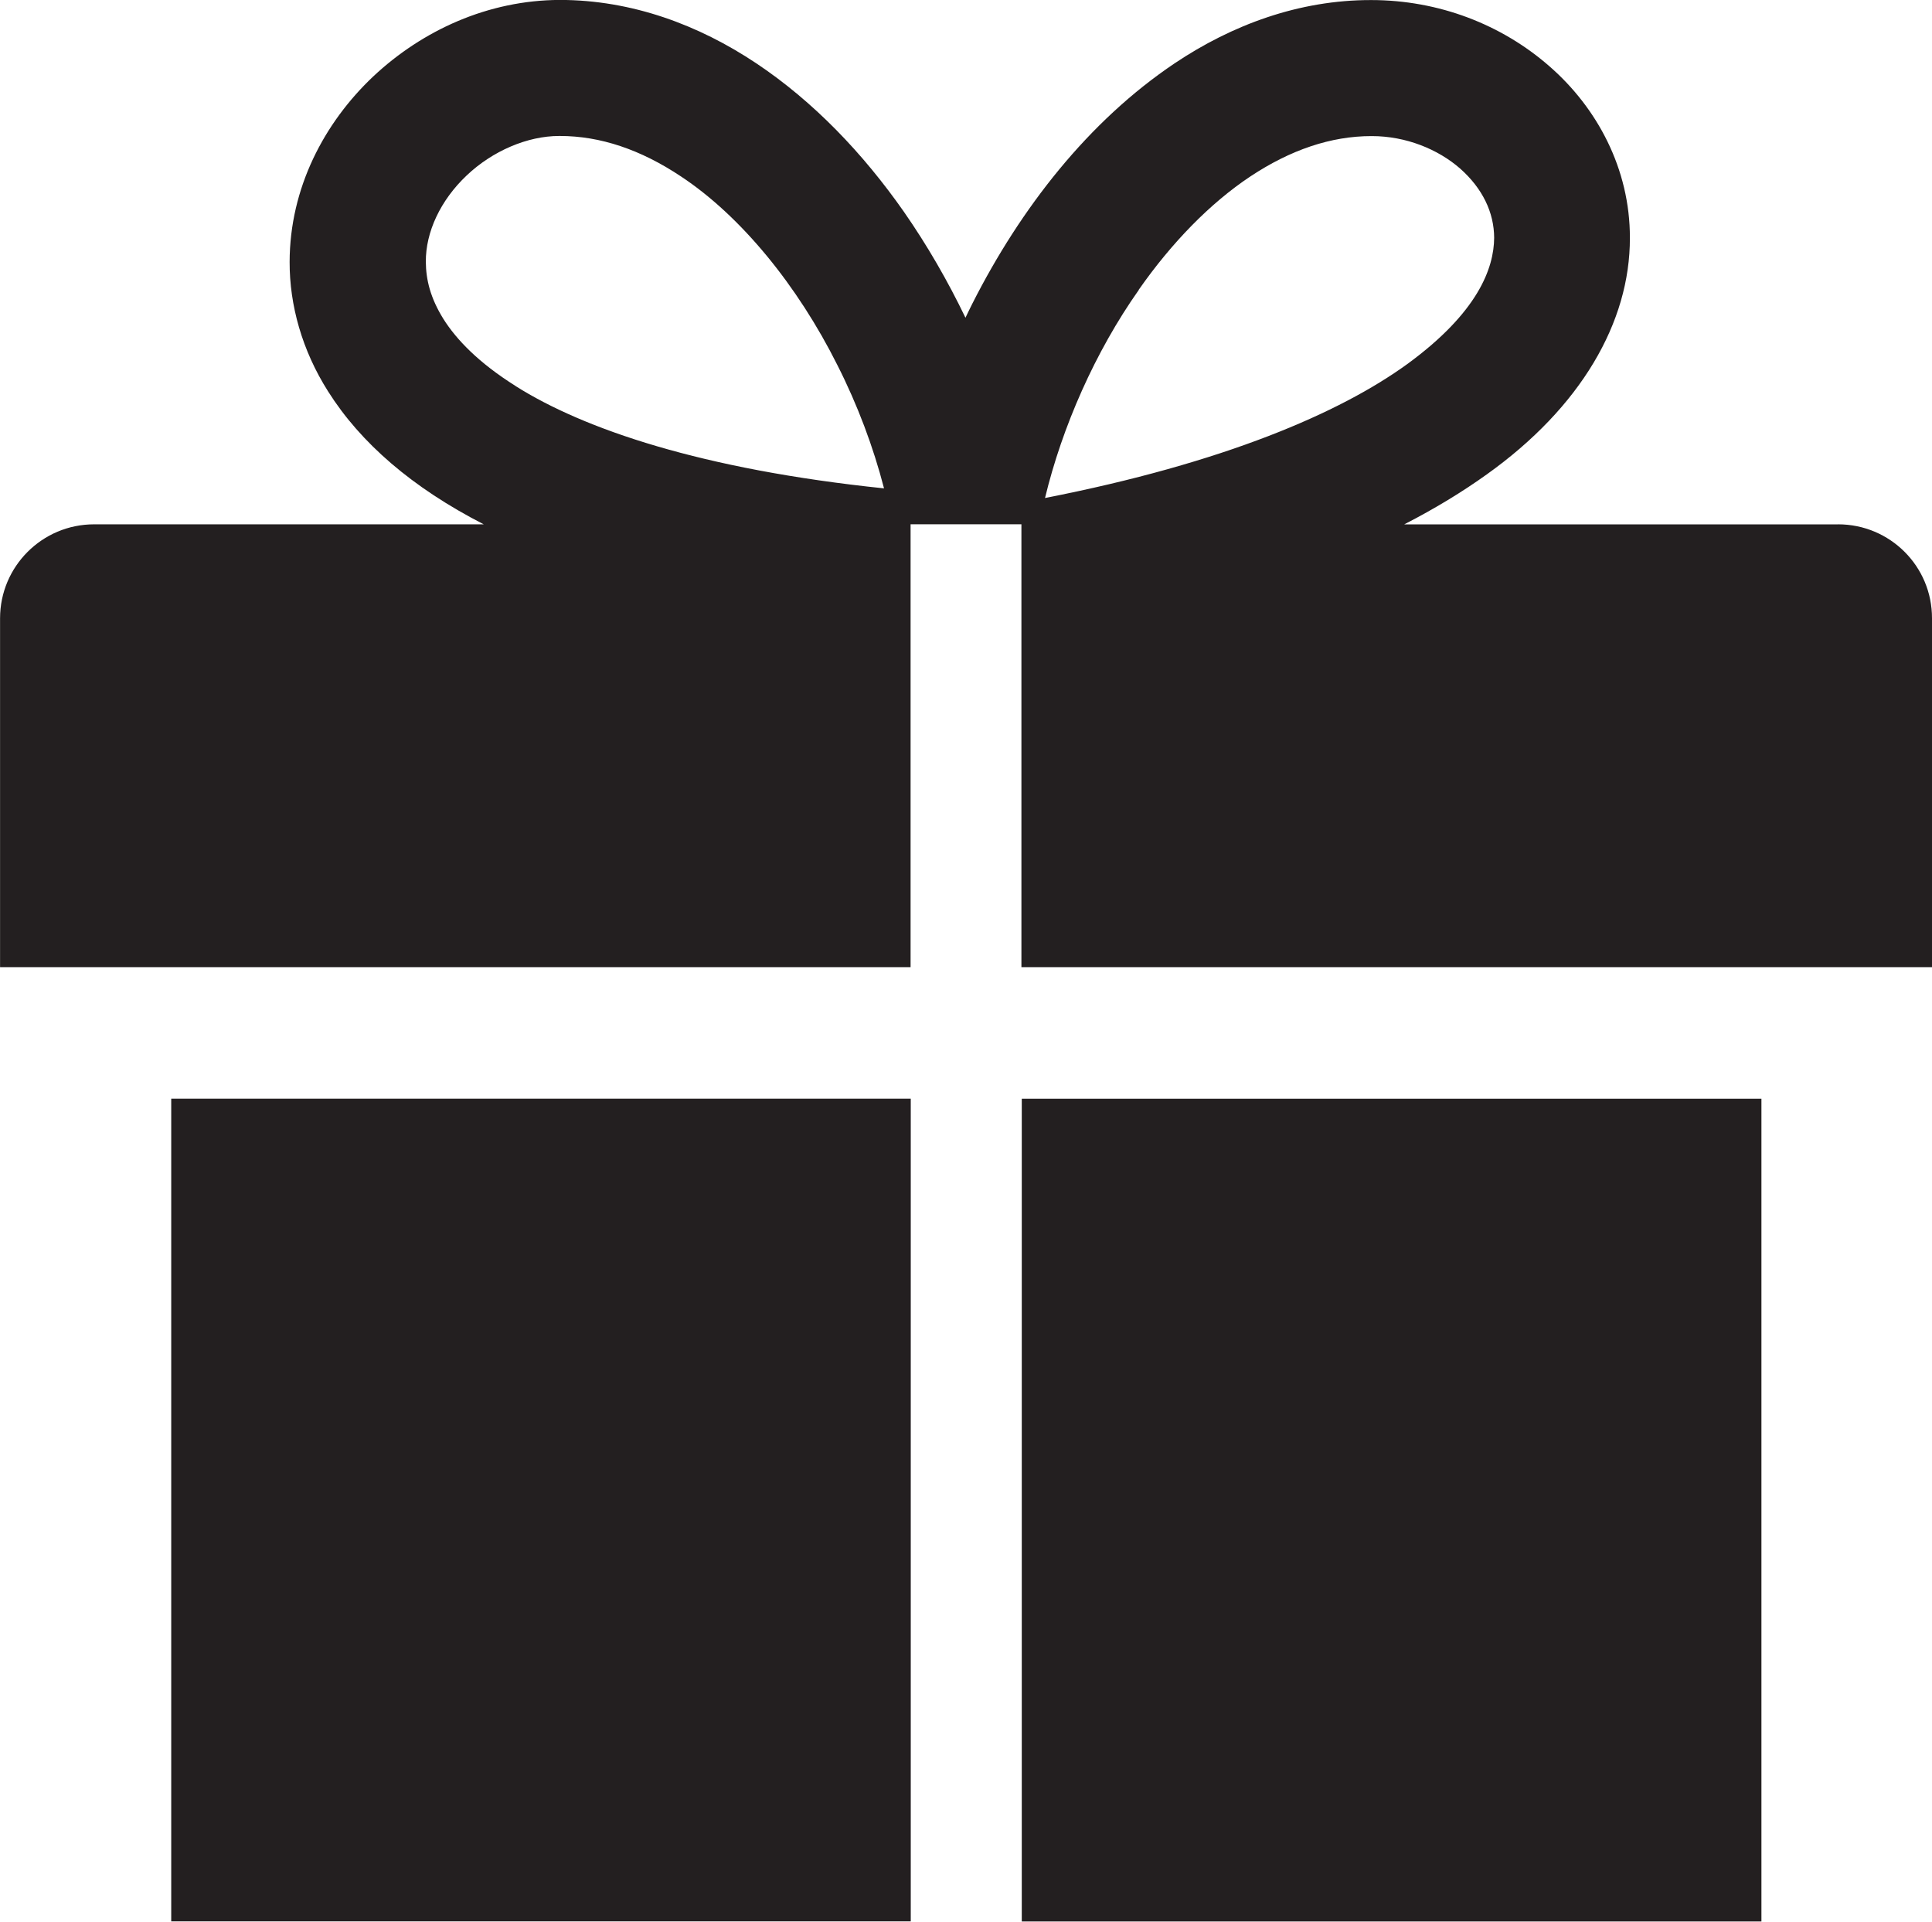
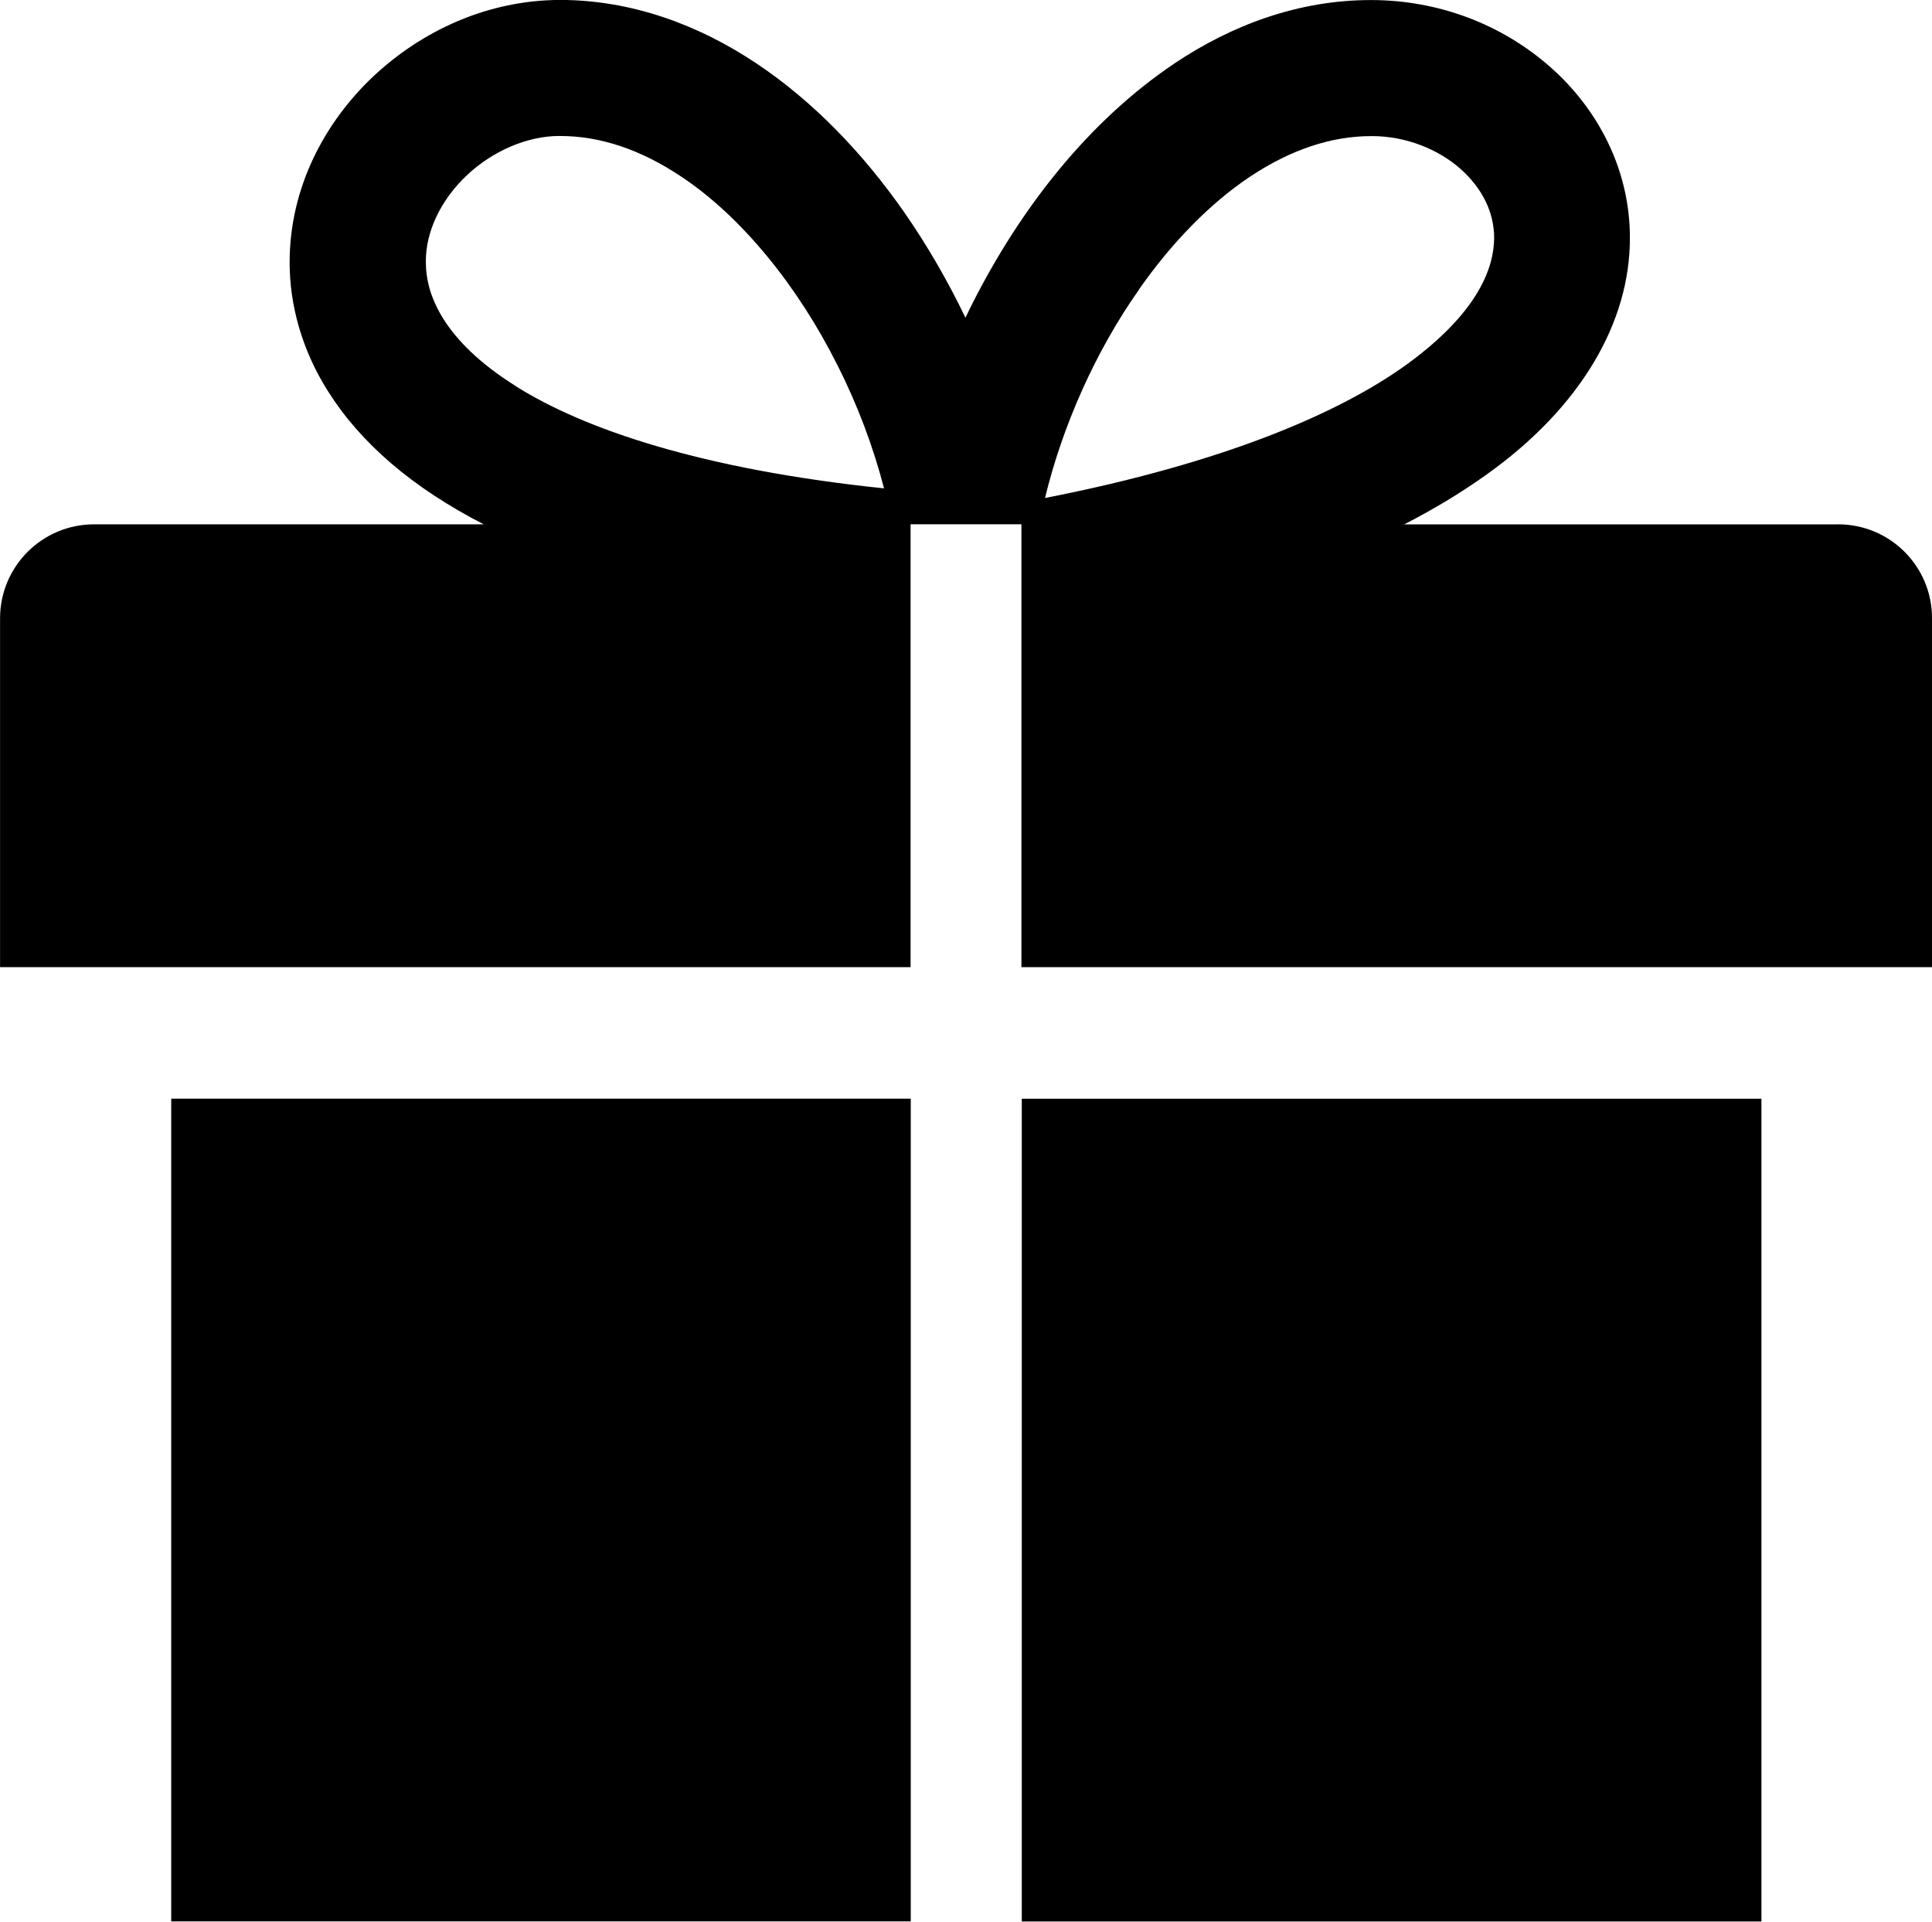
<svg xmlns="http://www.w3.org/2000/svg" width="32.666" height="32.486" viewBox="239.665 239.757 32.666 32.486">
-   <path fill="#231F20" d="M242.56 272.243h12.504v-13.91H242.56v13.91zm28.182-23.62h-7.335c.52-.267.984-.55 1.396-.845 1.588-1.133 2.424-2.57 2.42-4 .002-1.168-.556-2.2-1.36-2.9-.804-.704-1.868-1.12-3.015-1.12-1.22-.002-2.352.42-3.32 1.068-1.46.98-2.606 2.45-3.424 4.067-.04.08-.078.157-.115.236-.3-.624-.648-1.227-1.042-1.793-.69-.985-1.523-1.86-2.497-2.51-.97-.647-2.102-1.07-3.32-1.07-1.214.004-2.324.514-3.156 1.295-.828.783-1.41 1.885-1.412 3.135-.002.73.21 1.494.65 2.188.55.872 1.423 1.628 2.632 2.248h-6.588c-.878 0-1.59.712-1.59 1.59v5.897h15.395v-7.488h1.874v7.488h15.396v-5.897c.003-.88-.71-1.59-1.588-1.59m-22.362-2.34c-.622-.39-1-.784-1.22-1.134-.22-.355-.294-.663-.296-.964-.004-.504.248-1.042.69-1.46.438-.416 1.03-.668 1.563-.668h.013c.685 0 1.366.23 2.046.683 1.018.672 1.975 1.85 2.645 3.188.343.676.61 1.39.79 2.087-3.082-.32-5.078-1.002-6.23-1.73m10.537-1.628c.557-.797 1.21-1.466 1.887-1.916.68-.45 1.362-.682 2.047-.682h.007c.574 0 1.117.22 1.494.55.378.336.572.74.574 1.17-.004.513-.272 1.26-1.467 2.133-1.138.826-3.1 1.674-6.127 2.266.29-1.202.847-2.472 1.587-3.52m-1.98 27.587h12.506v-13.91h-12.506v13.91z" />
+   <path d="M242.56 272.243h12.504v-13.91H242.56v13.91zm28.182-23.62h-7.335c.52-.267.984-.55 1.396-.845 1.588-1.133 2.424-2.57 2.42-4 .002-1.168-.556-2.2-1.36-2.9-.804-.704-1.868-1.12-3.015-1.12-1.22-.002-2.352.42-3.32 1.068-1.46.98-2.606 2.45-3.424 4.067-.04.08-.078.157-.115.236-.3-.624-.648-1.227-1.042-1.793-.69-.985-1.523-1.86-2.497-2.51-.97-.647-2.102-1.07-3.32-1.07-1.214.004-2.324.514-3.156 1.295-.828.783-1.41 1.885-1.412 3.135-.002.73.21 1.494.65 2.188.55.872 1.423 1.628 2.632 2.248h-6.588c-.878 0-1.59.712-1.59 1.59v5.897h15.395v-7.488h1.874v7.488h15.396v-5.897c.003-.88-.71-1.59-1.588-1.59m-22.362-2.34c-.622-.39-1-.784-1.22-1.134-.22-.355-.294-.663-.296-.964-.004-.504.248-1.042.69-1.46.438-.416 1.03-.668 1.563-.668h.013c.685 0 1.366.23 2.046.683 1.018.672 1.975 1.85 2.645 3.188.343.676.61 1.39.79 2.087-3.082-.32-5.078-1.002-6.23-1.73m10.537-1.628c.557-.797 1.21-1.466 1.887-1.916.68-.45 1.362-.682 2.047-.682h.007c.574 0 1.117.22 1.494.55.378.336.572.74.574 1.17-.004.513-.272 1.26-1.467 2.133-1.138.826-3.1 1.674-6.127 2.266.29-1.202.847-2.472 1.587-3.52m-1.98 27.587h12.506v-13.91h-12.506v13.91z" />
</svg>
